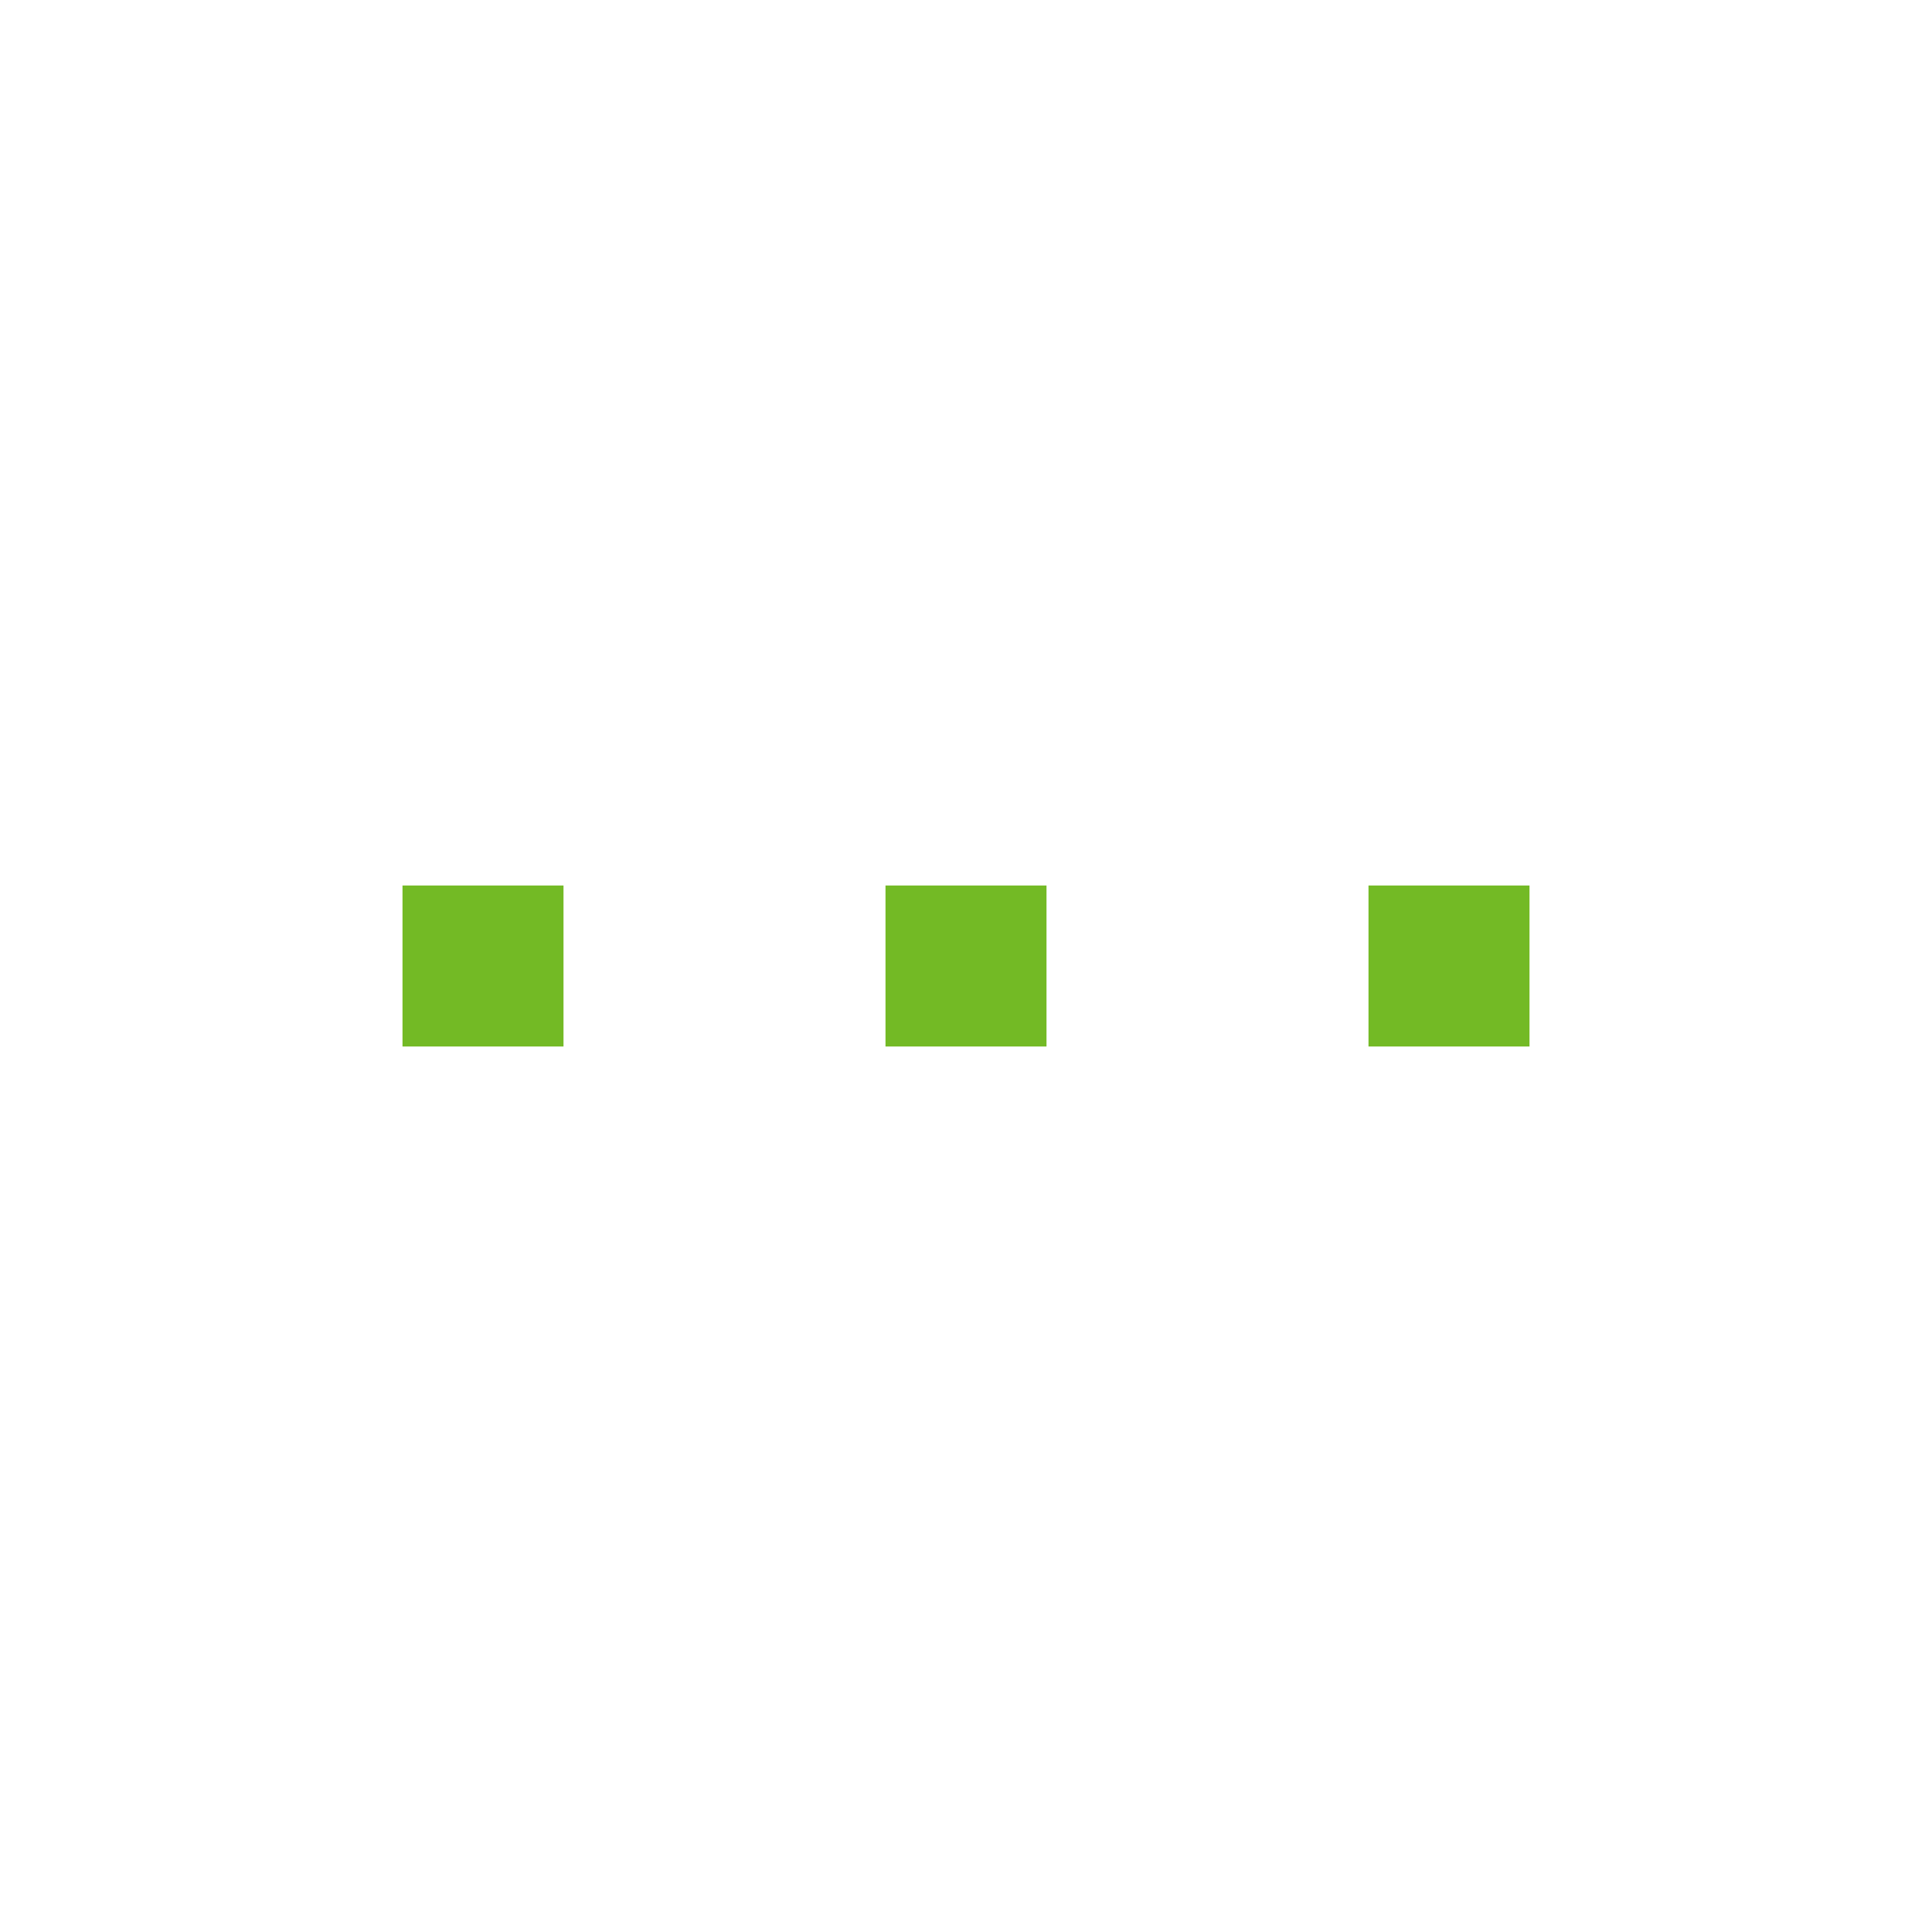
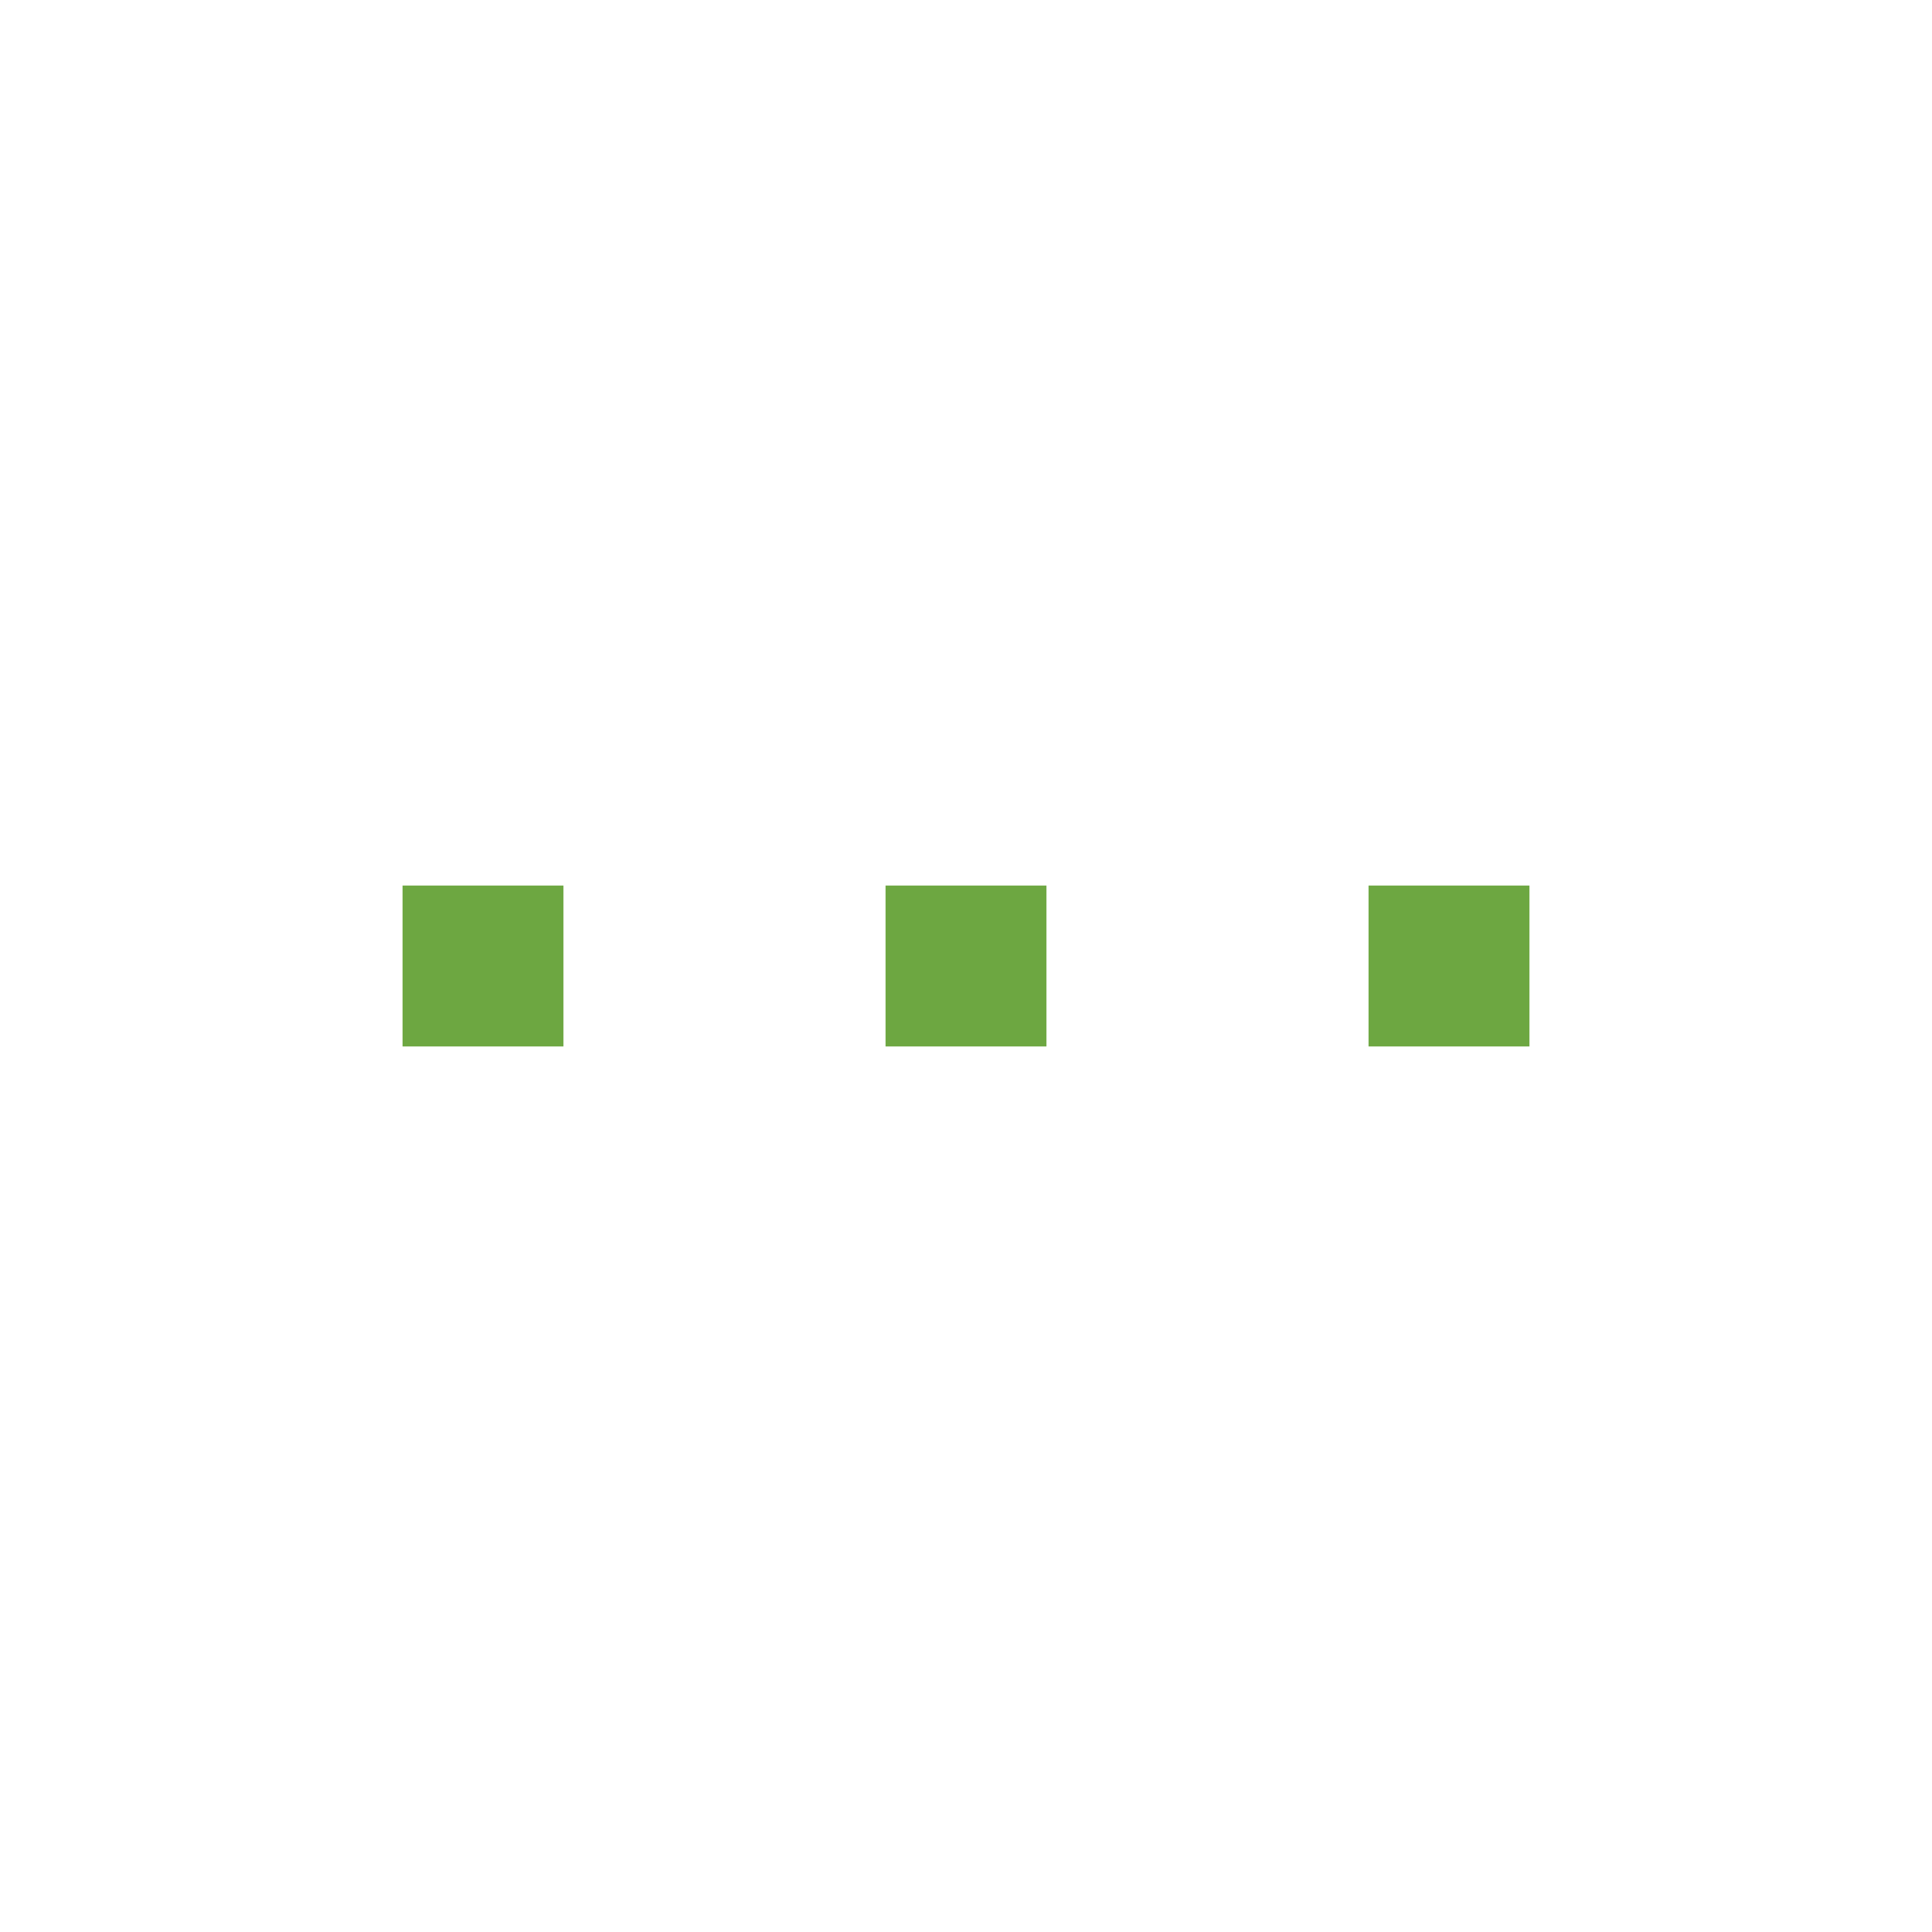
<svg xmlns="http://www.w3.org/2000/svg" xmlns:ns1="http://www.openswatchbook.org/uri/2009/osb" xmlns:xlink="http://www.w3.org/1999/xlink" width="24" height="24" id="svg11300" version="1.0" style="display:inline;enable-background:new">
  <defs id="defs3">
    <linearGradient id="selected_bg_color" ns1:paint="solid">
-       <stop style="stop-color:#73ba25;stop-opacity:1;" offset="0" id="stop4140" />
+       <stop style="stop-color:#6da741;stop-opacity:1;" offset="0" id="stop4140" />
    </linearGradient>
    <linearGradient xlink:href="#selected_bg_color" id="linearGradient4142" x1="6" y1="287" x2="6" y2="289" gradientUnits="userSpaceOnUse" />
  </defs>
  <g style="display:inline" id="layer1" transform="translate(0,-276)">
    <rect style="opacity:1;fill:url(#linearGradient4142);fill-opacity:1;stroke:none;stroke-width:1;stroke-linecap:round;stroke-linejoin:miter;stroke-miterlimit:4;stroke-dasharray:none;stroke-dashoffset:0;stroke-opacity:1" id="rect4138" width="2" height="2" x="5" y="287" />
    <rect style="display:inline;opacity:1;fill:url(#selected_bg_color);fill-opacity:1;stroke:none;stroke-width:1;stroke-linecap:round;stroke-linejoin:miter;stroke-miterlimit:4;stroke-dasharray:none;stroke-dashoffset:0;stroke-opacity:1;enable-background:new" id="rect4138-6" width="2" height="2" x="11" y="287" />
    <rect style="display:inline;opacity:1;fill:url(#selected_bg_color);fill-opacity:1;stroke:none;stroke-width:1;stroke-linecap:round;stroke-linejoin:miter;stroke-miterlimit:4;stroke-dasharray:none;stroke-dashoffset:0;stroke-opacity:1;enable-background:new" id="rect4138-9" width="2" height="2" x="17" y="287" />
  </g>
</svg>
